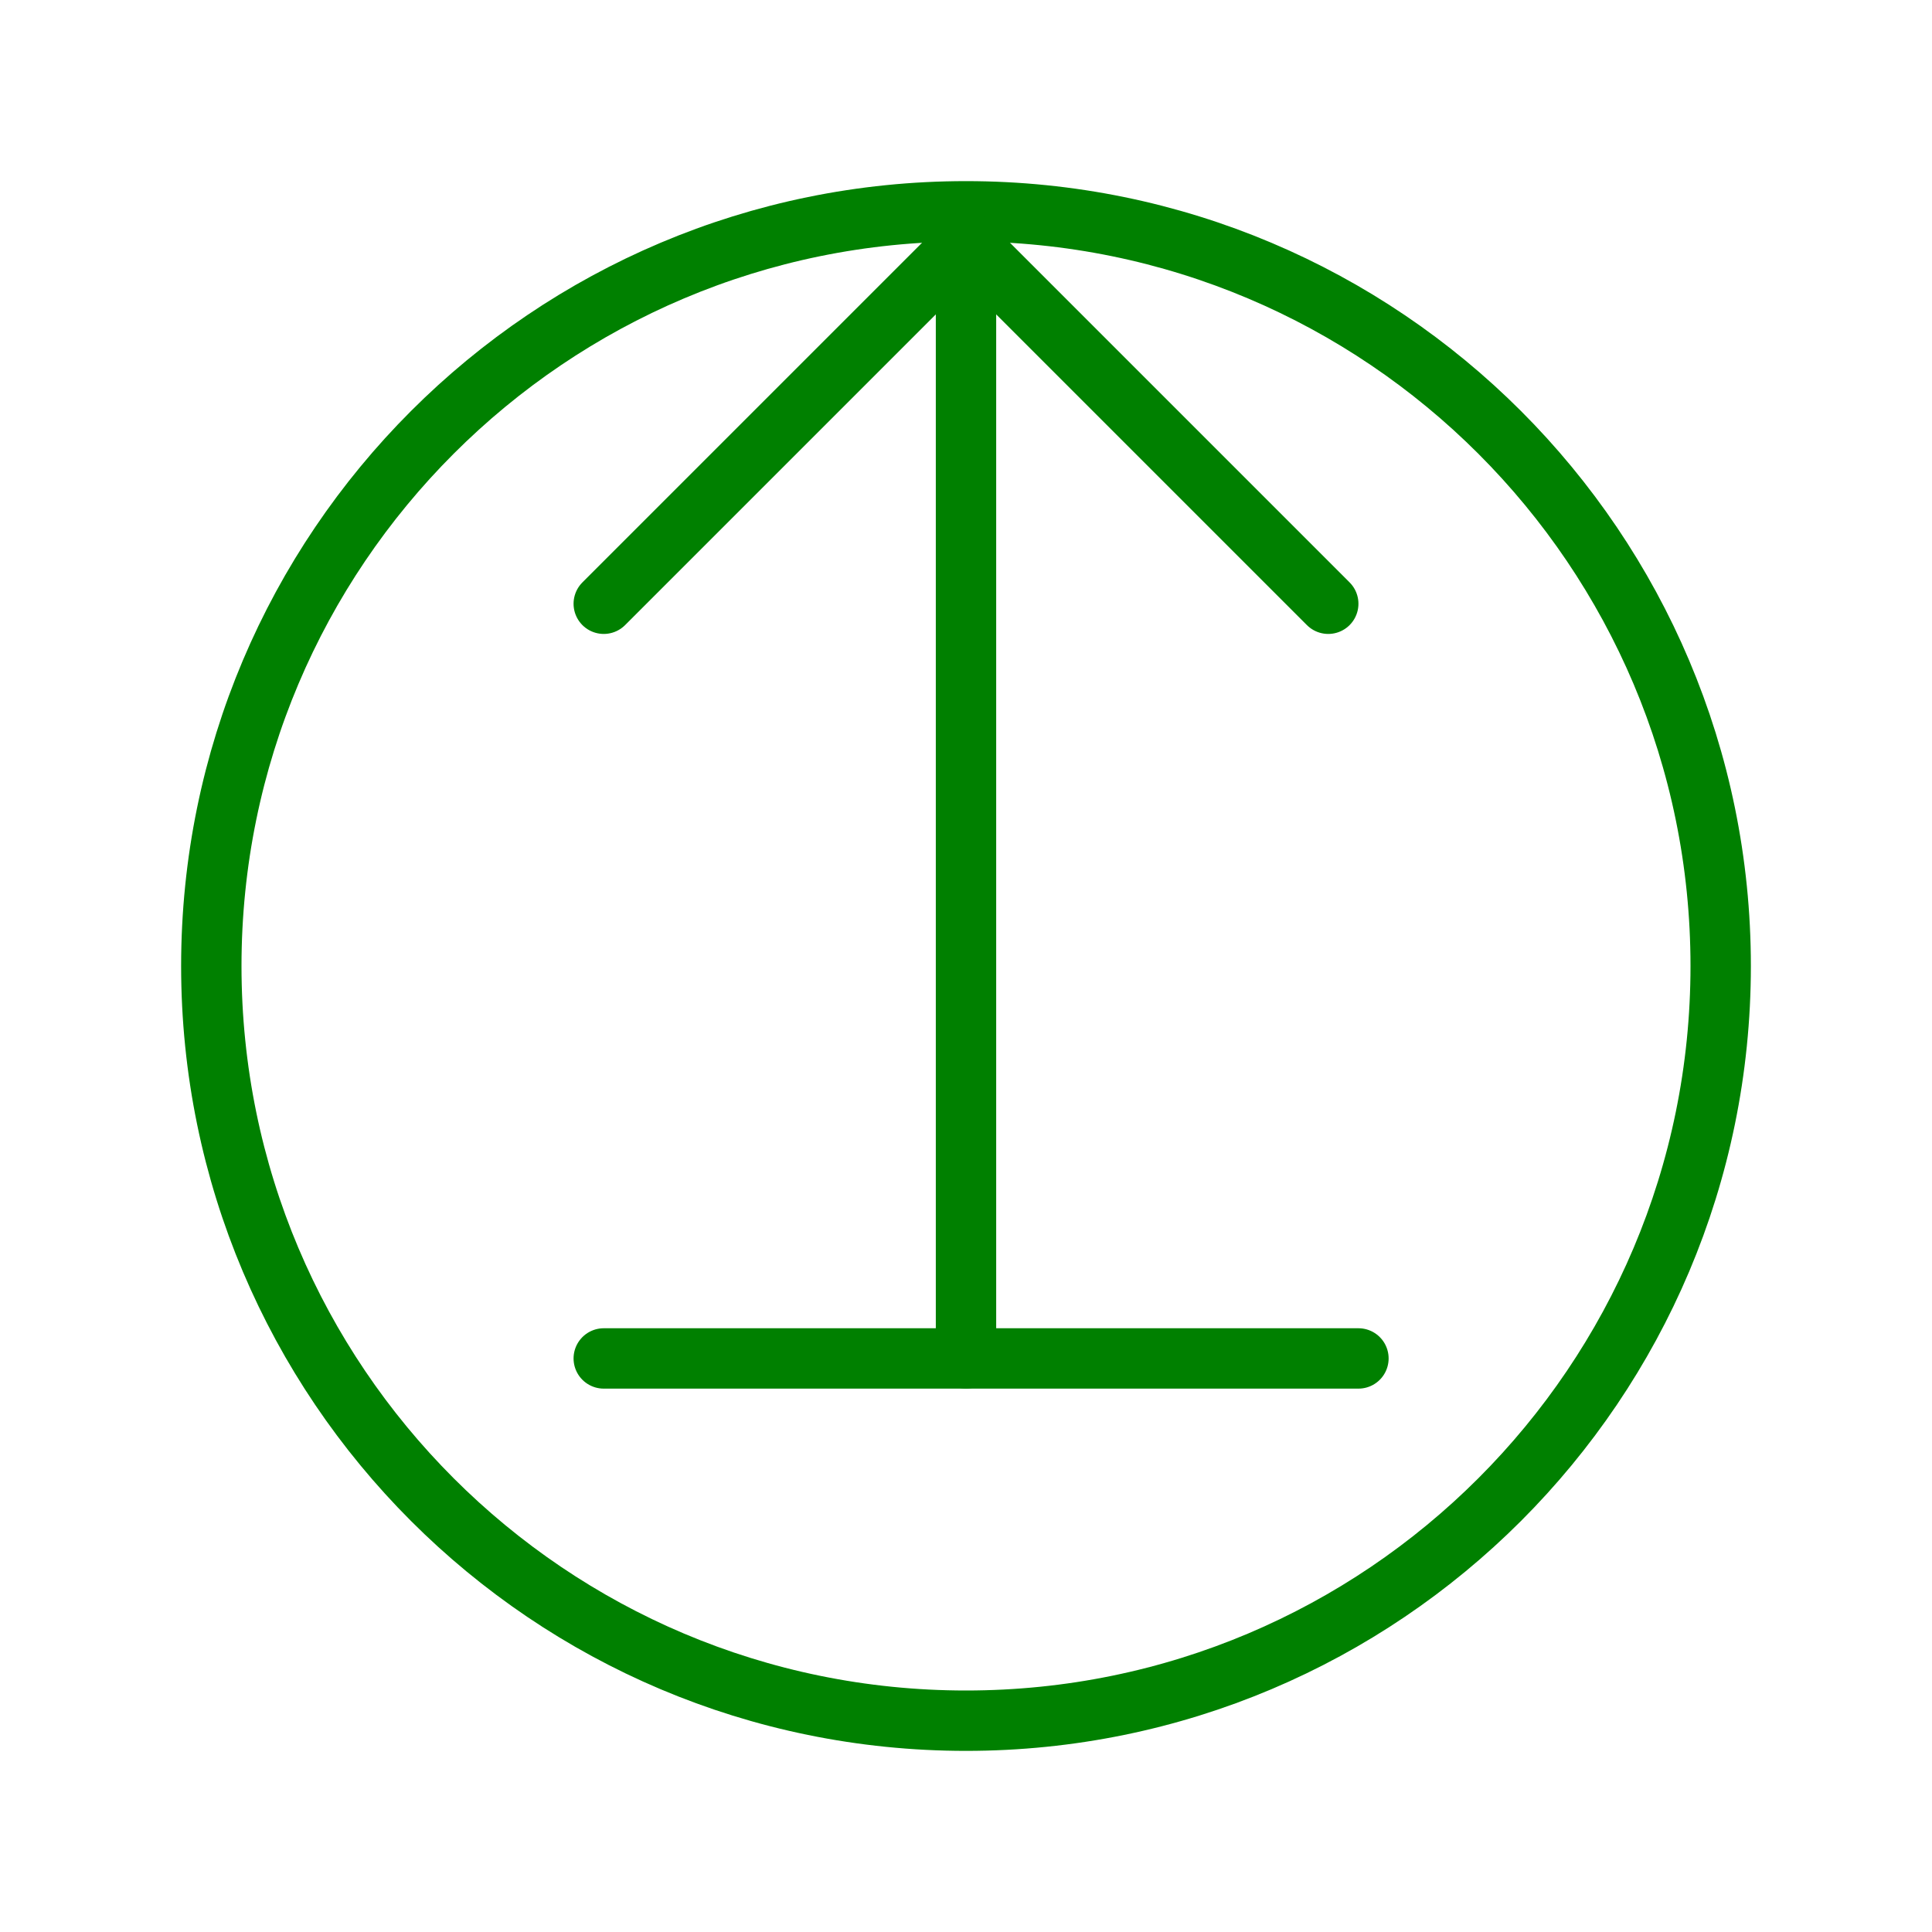
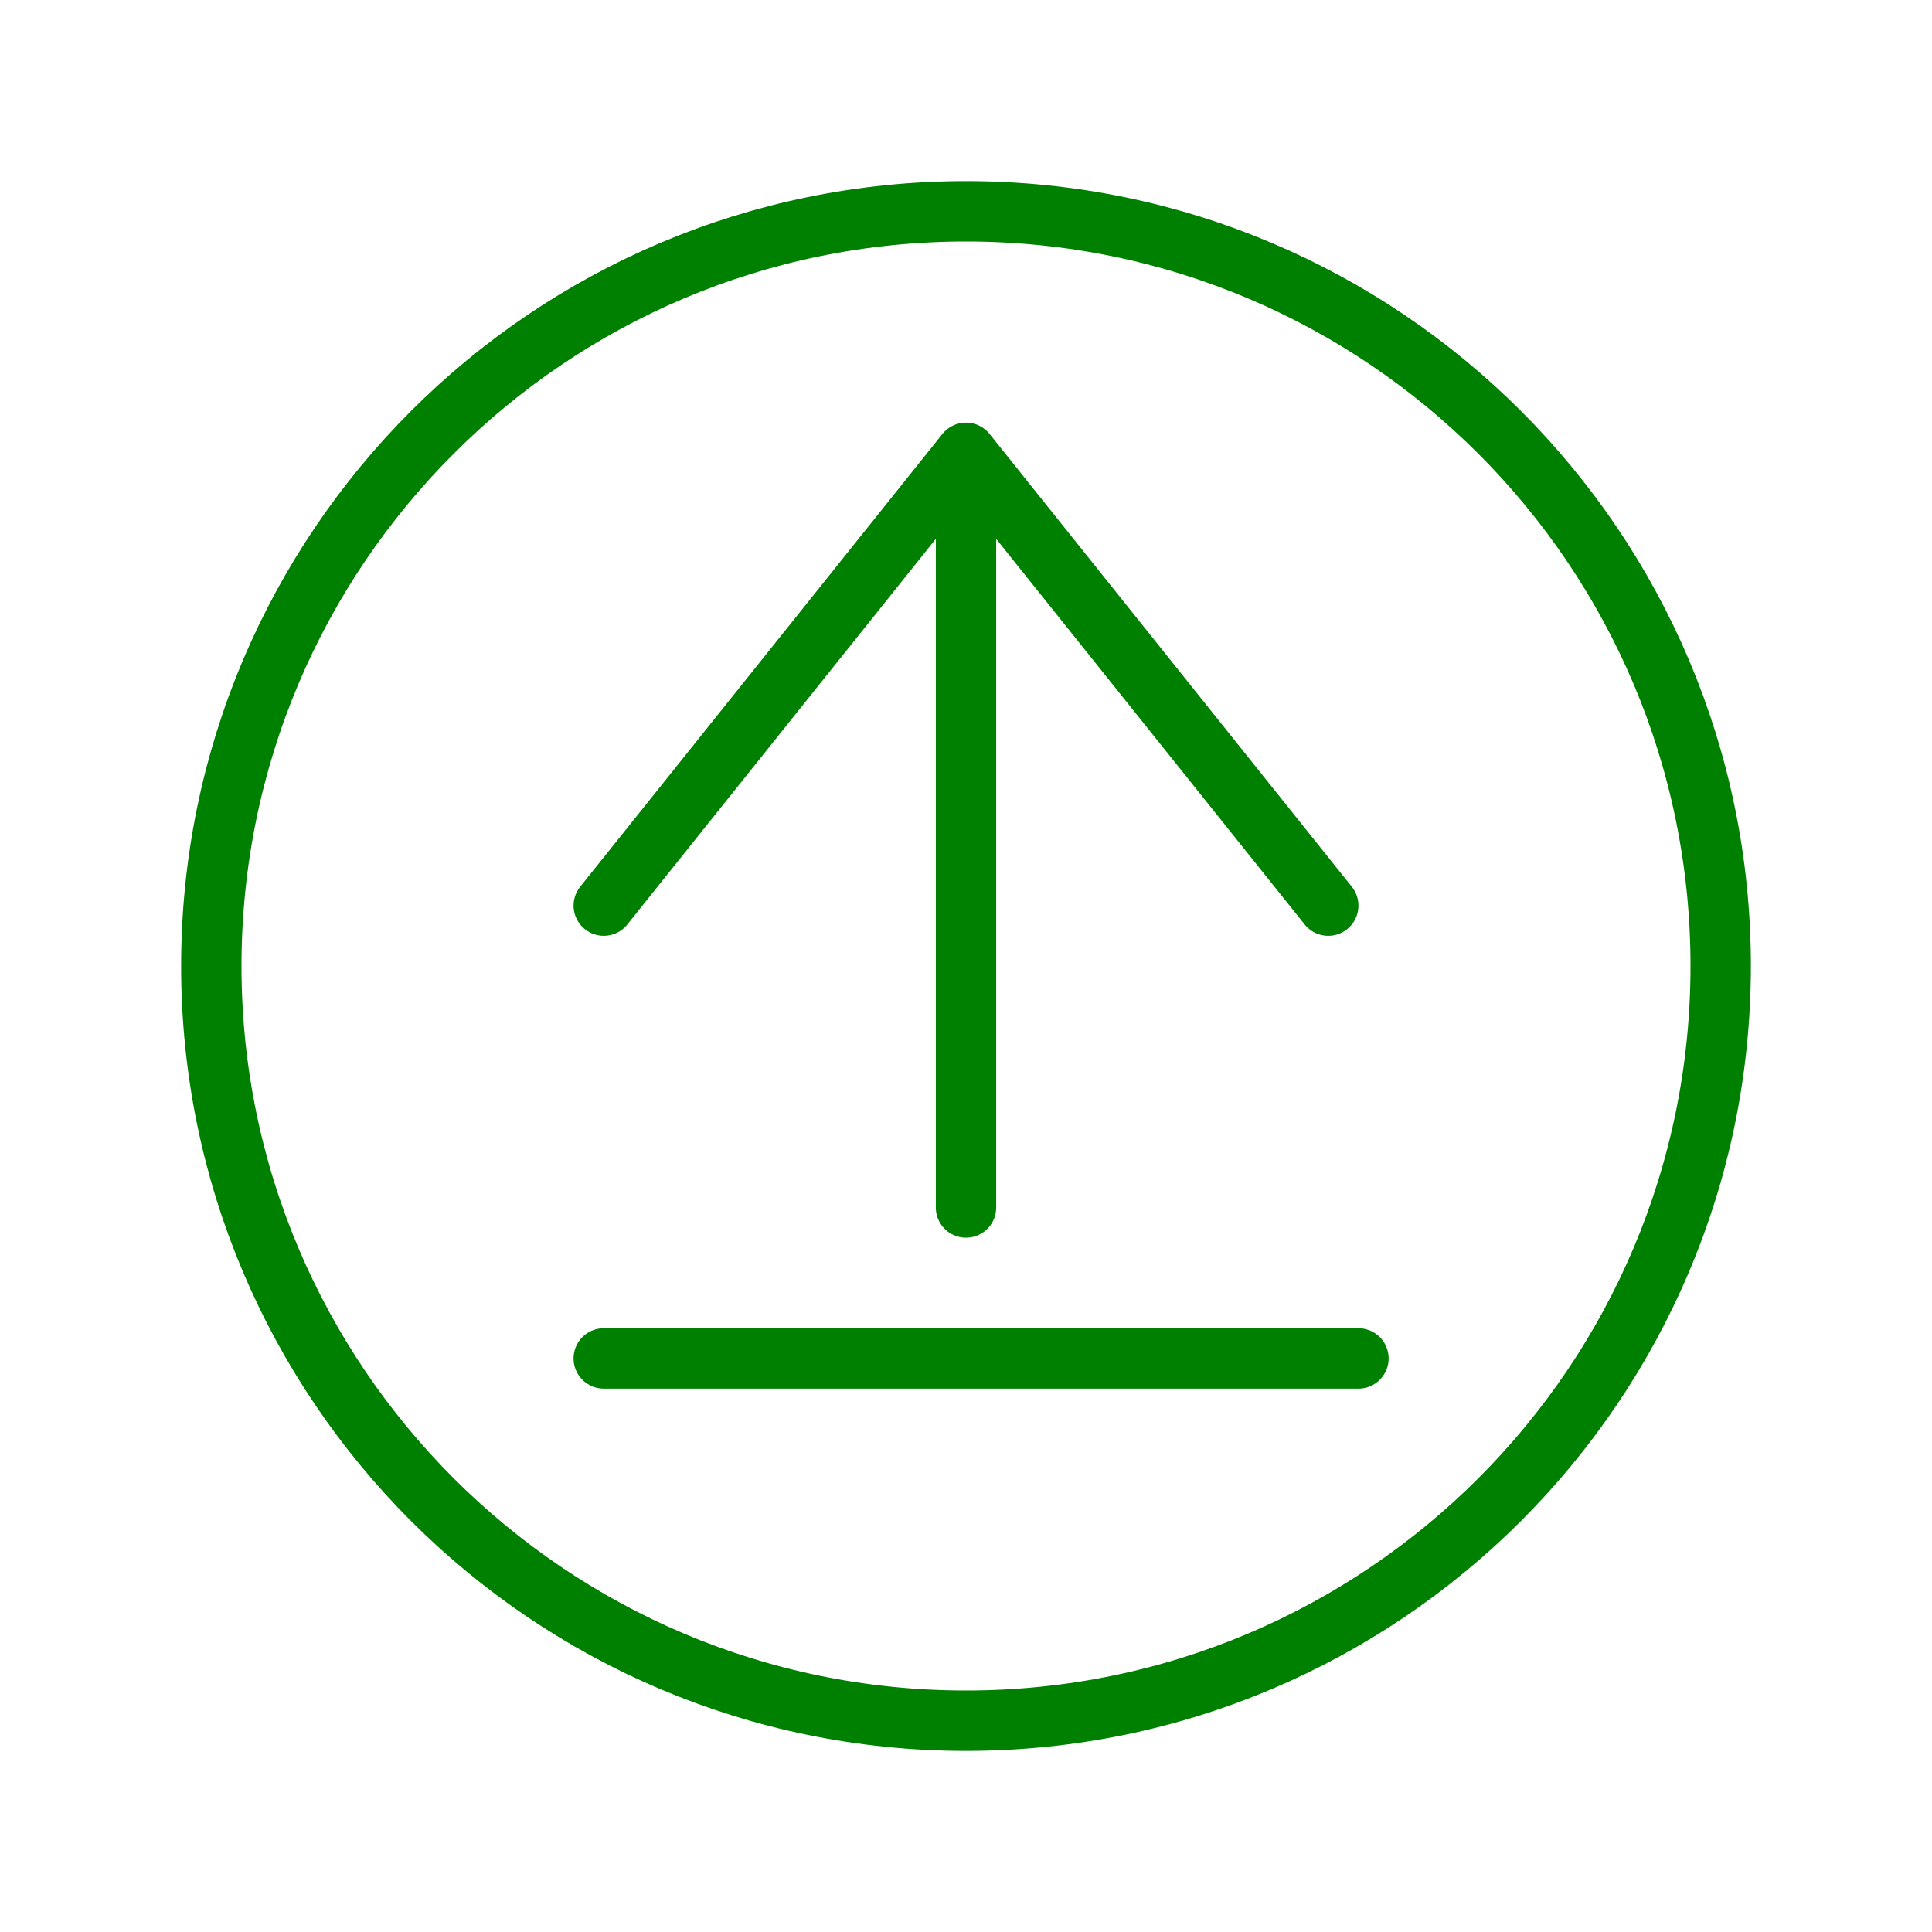
<svg xmlns="http://www.w3.org/2000/svg" width="128" height="128" viewBox="0 0 128 128" fill="none">
  <circle cx="64" cy="64" r="50" stroke="green" stroke-width="4" />
-   <path d="M40 40L64 16L88 40" stroke="green" stroke-width="4" stroke-linecap="round" stroke-linejoin="round" />
-   <path d="M64 16V90" stroke="green" stroke-width="4" stroke-linecap="round" stroke-linejoin="round" />
+   <path d="M40 60L64 30L88 60" stroke="green" stroke-width="4" stroke-linecap="round" stroke-linejoin="round" />
+   <path d="M64 35V80" stroke="green" stroke-width="4" stroke-linecap="round" stroke-linejoin="round" />
  <path d="M40 90H90" stroke="green" stroke-width="4" stroke-linecap="round" stroke-linejoin="round" />
</svg>
